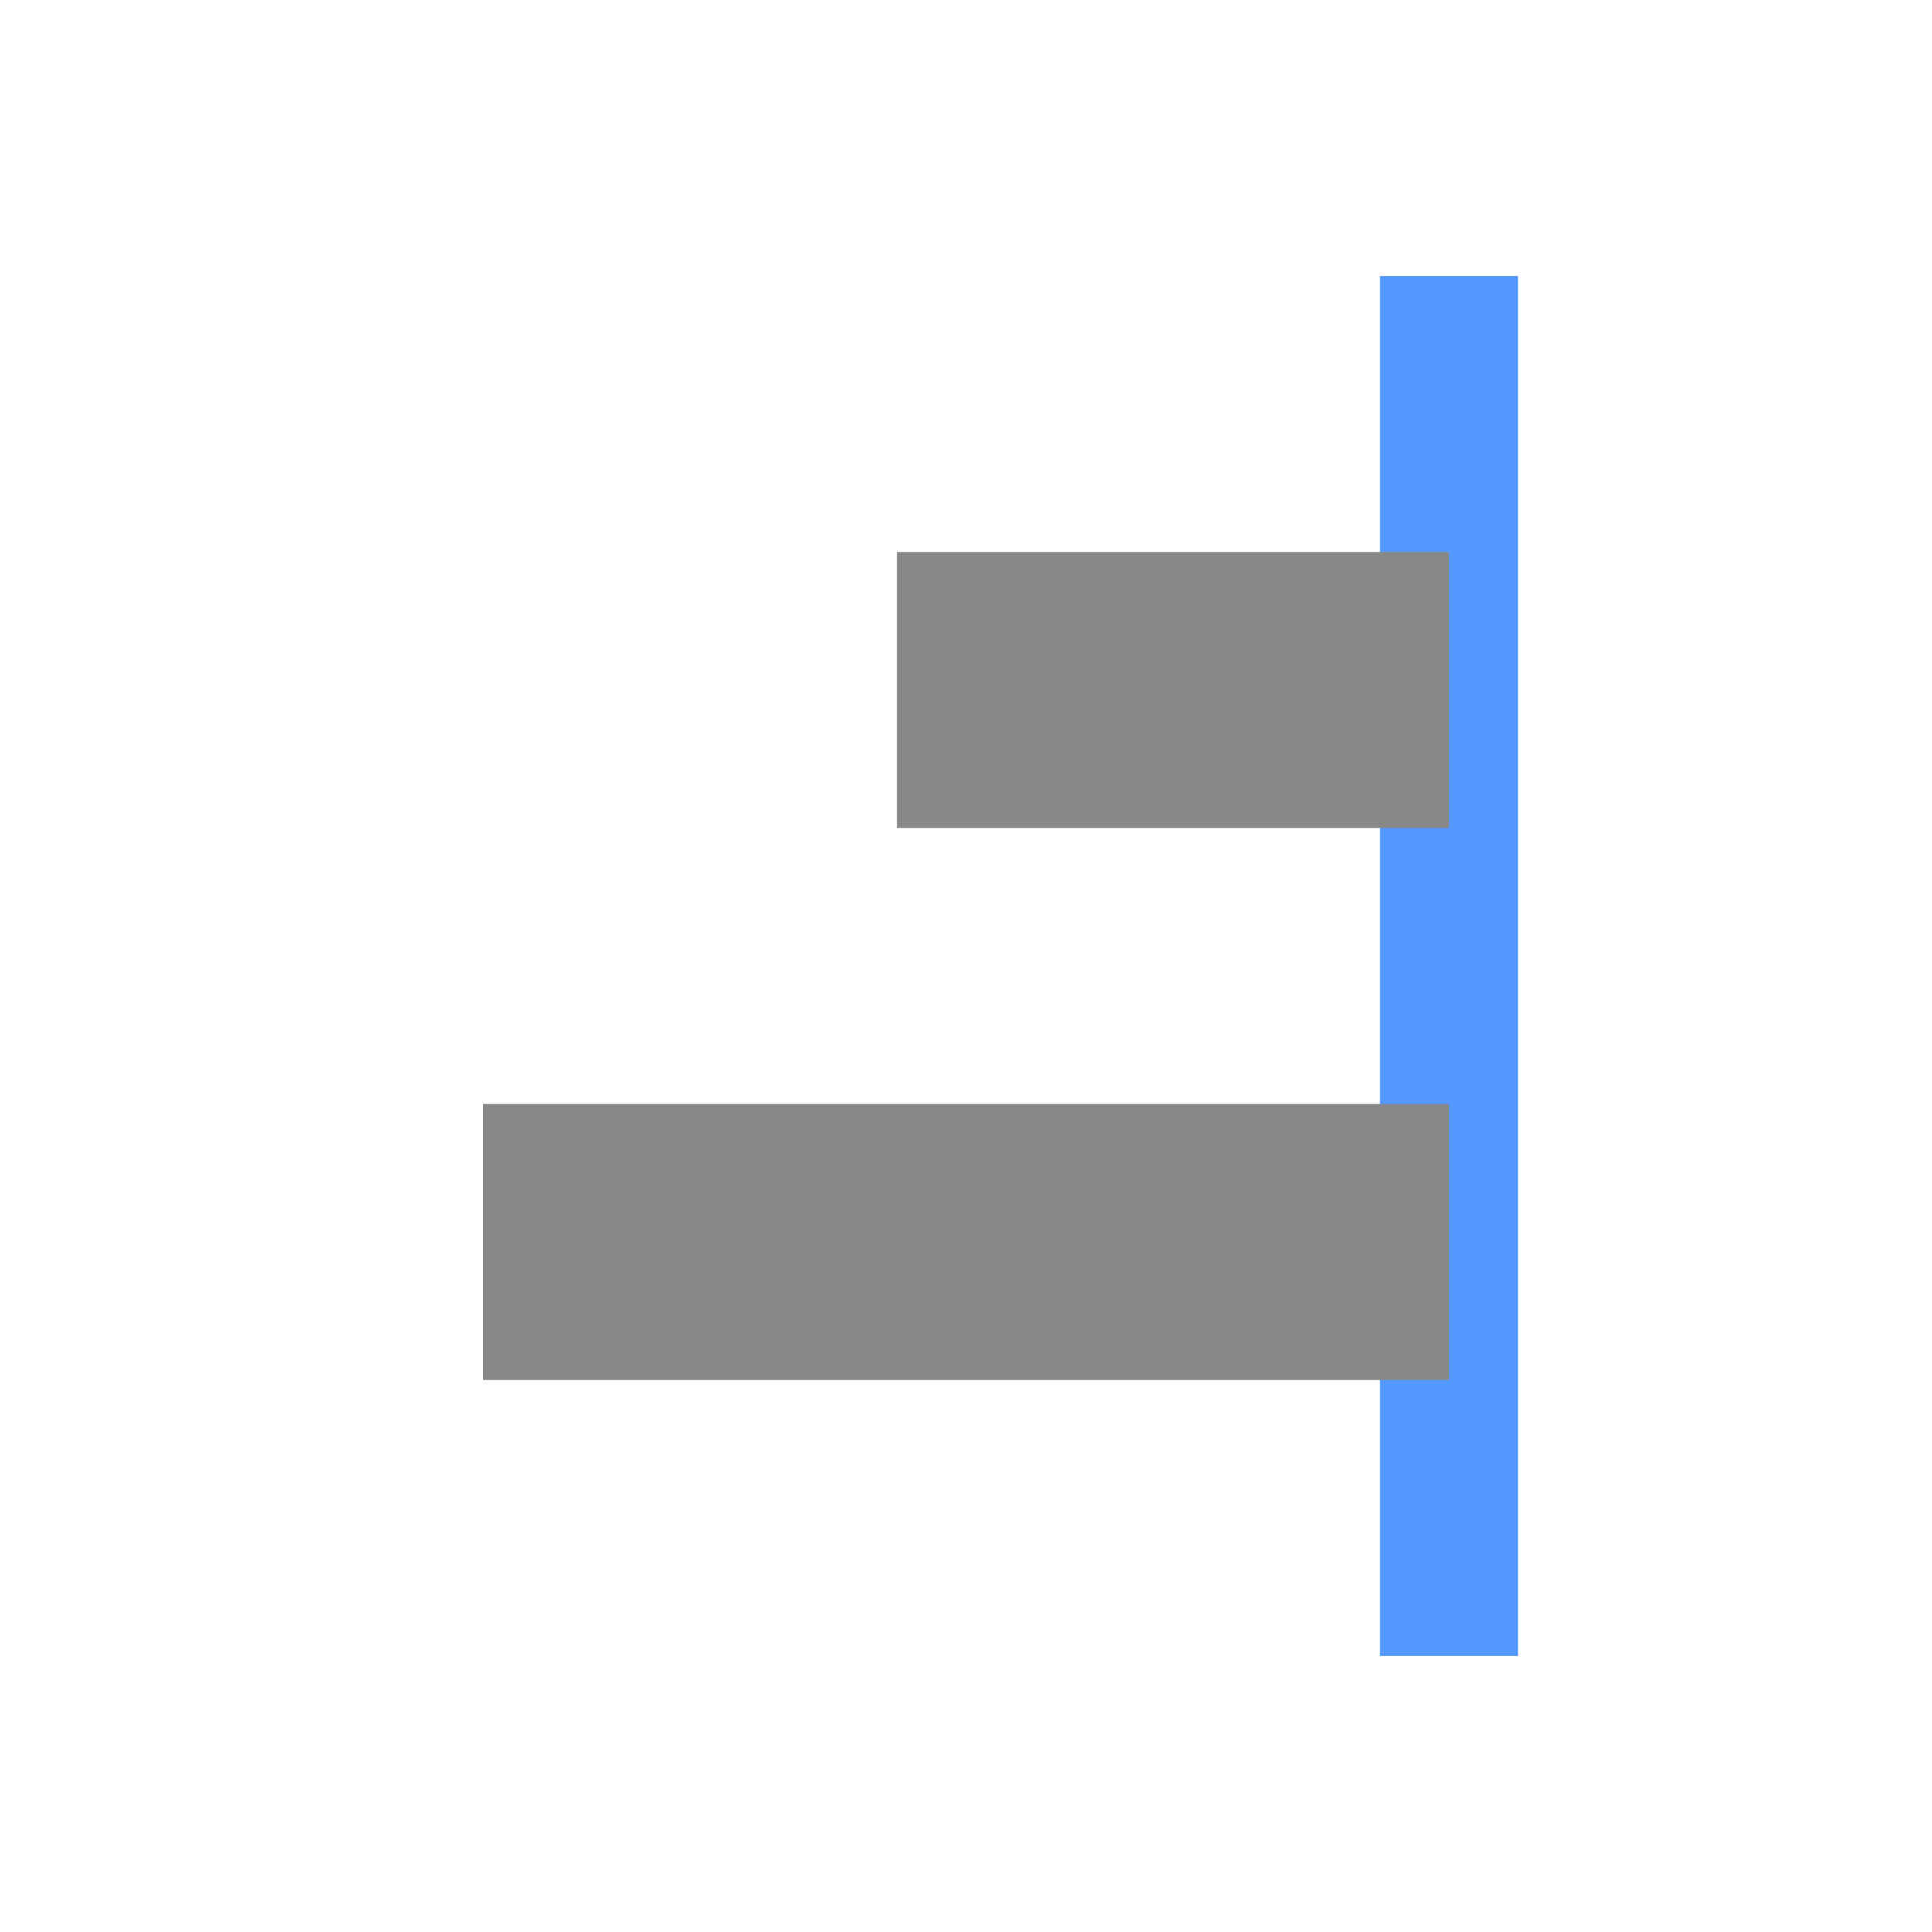
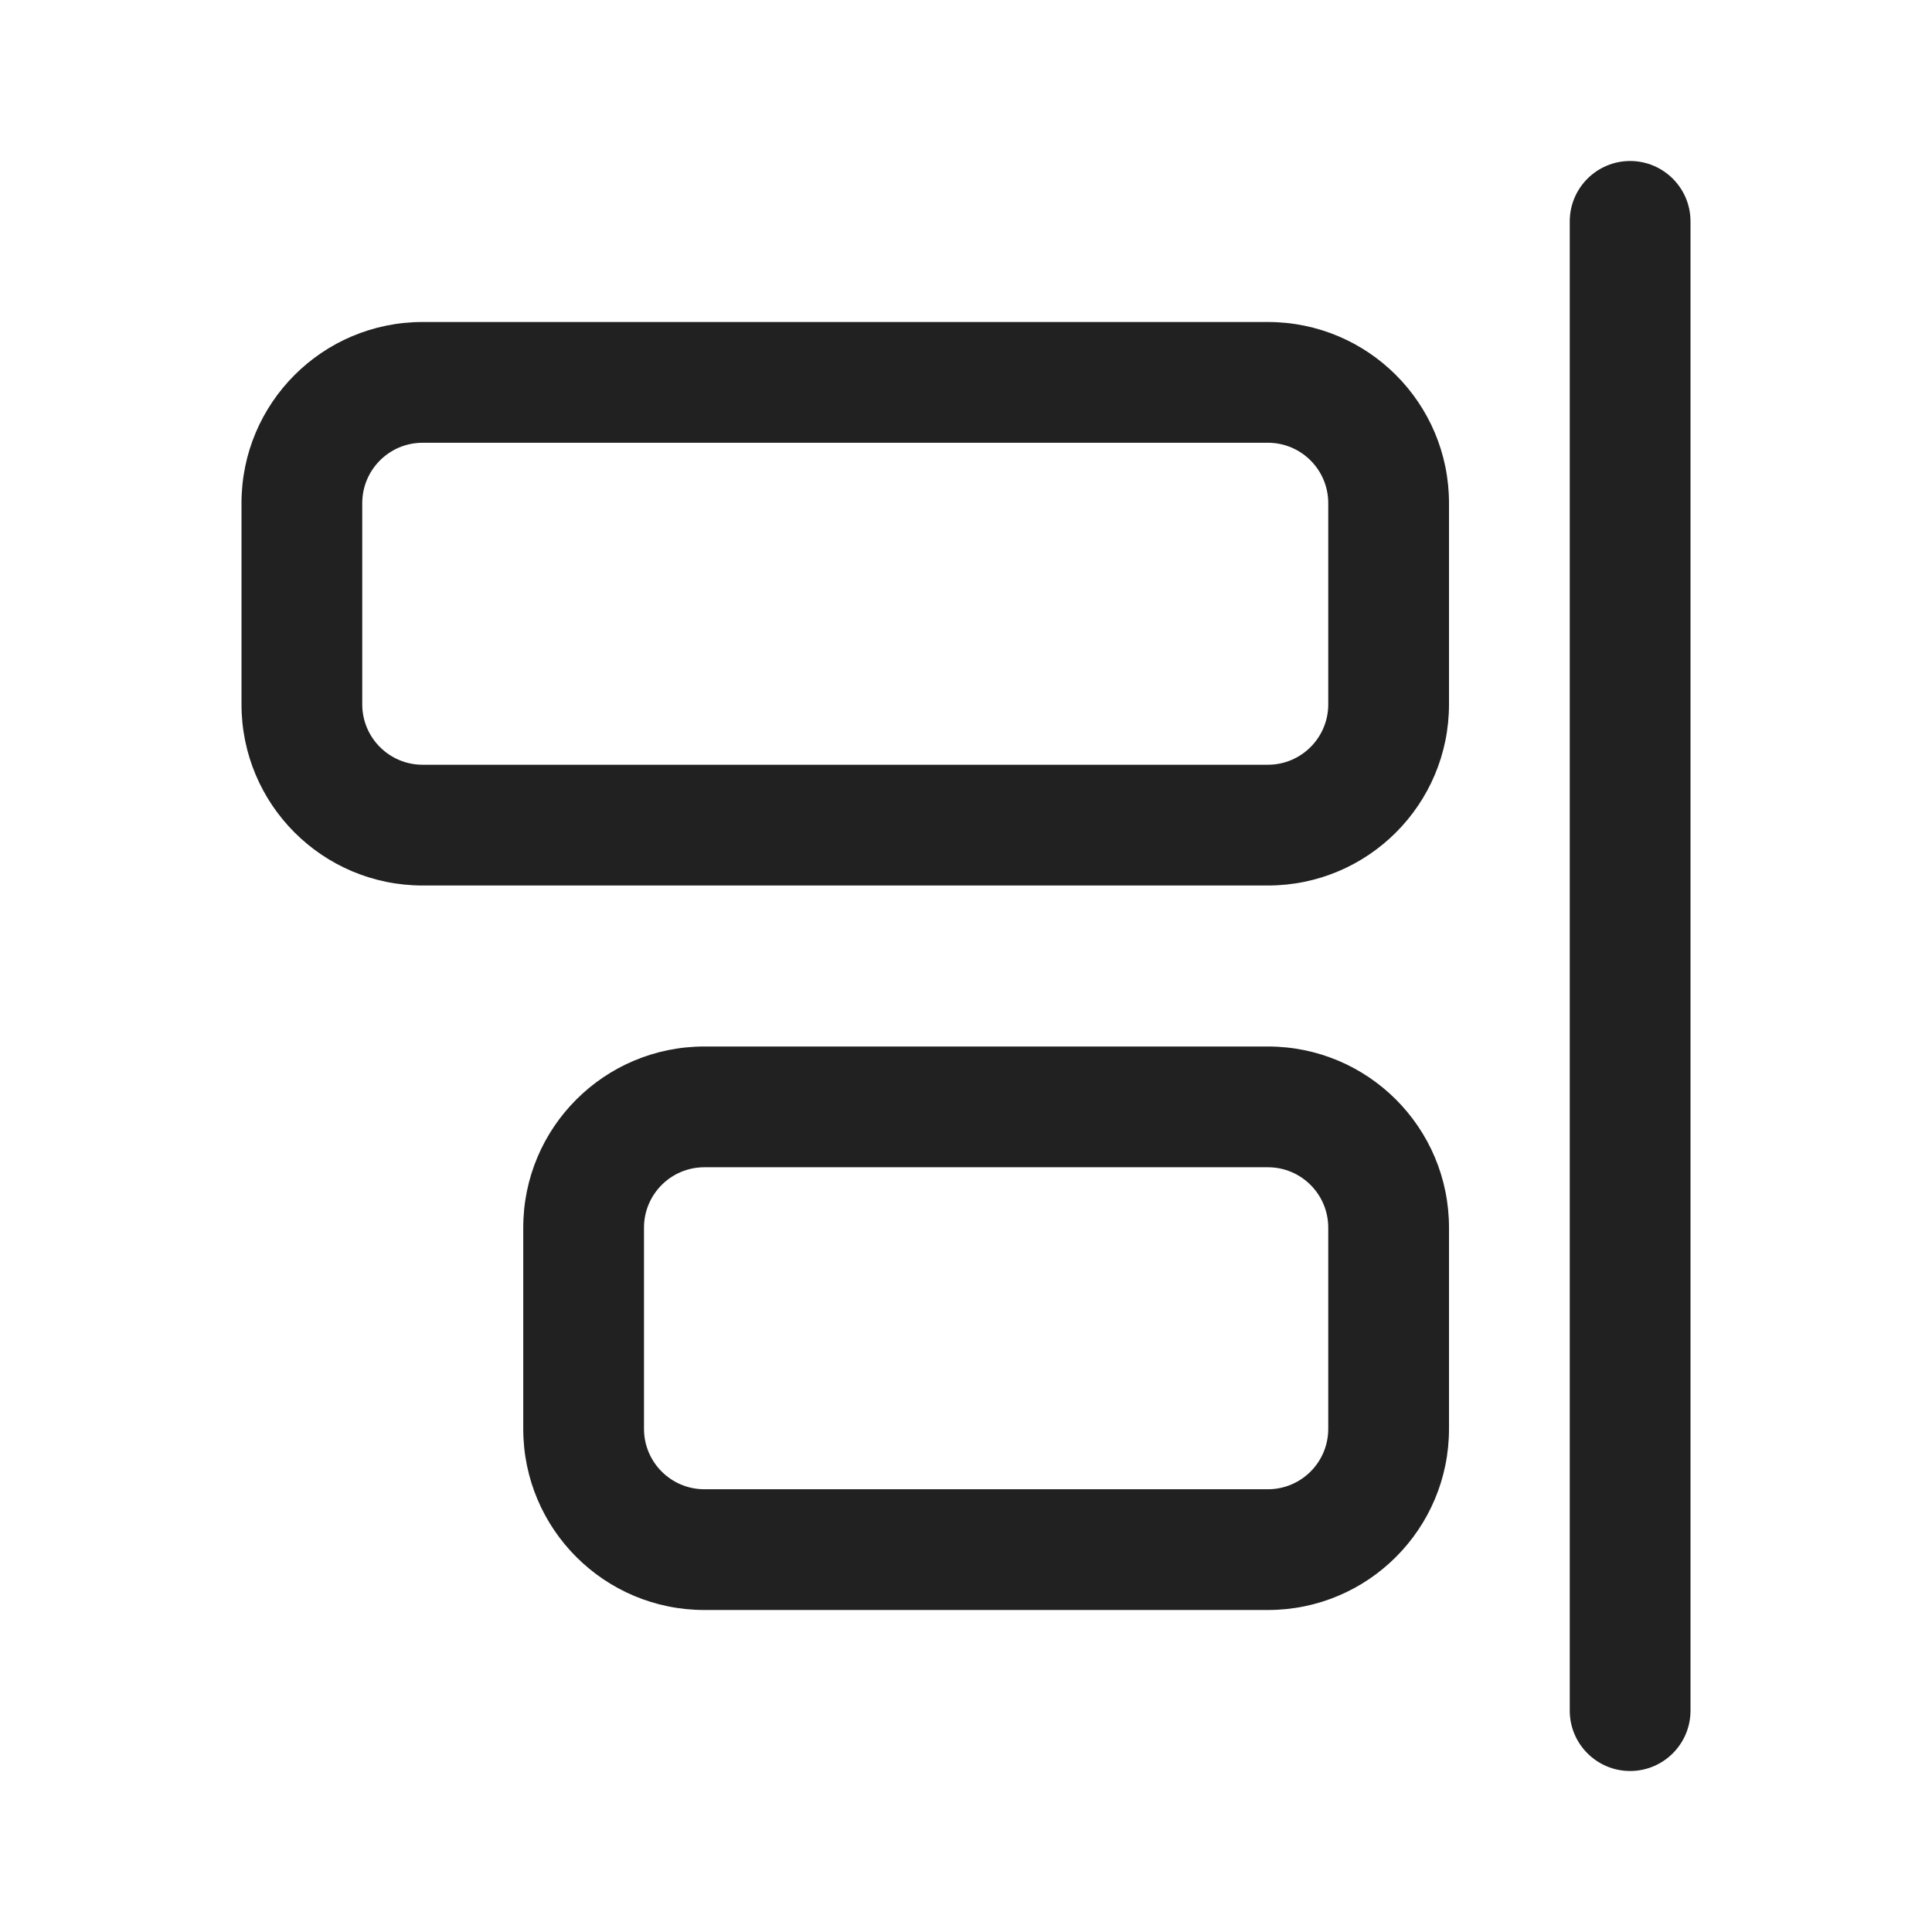
- <svg xmlns="http://www.w3.org/2000/svg" width="28" height="28" viewBox="0 0 28 28">
-   <line x1="21" y1="4" x2="21" y2="24" stroke="#5599ff" stroke-width="2" />
-   <rect x="13" y="8" width="8" height="4" fill="#888888" />
-   <rect x="7" y="16" width="14" height="4" fill="#888888" />
+ <svg xmlns="http://www.w3.org/2000/svg" width="24" height="24" viewBox="0 0 24 24" fill="none">
+   <path d="M21 2.75C21 2.336 20.664 2 20.25 2C19.836 2 19.5 2.336 19.5 2.75V21.25C19.5 21.664 19.836 22 20.25 22C20.664 22 21 21.664 21 21.25V2.75ZM15.75 4C16.993 4 18 5.007 18 6.25V8.75C18 9.993 16.993 11 15.75 11L5.25 11C4.007 11 3 9.993 3 8.75V6.25C3 5.007 4.007 4 5.25 4L15.75 4ZM16.5 6.25C16.5 5.836 16.164 5.5 15.75 5.5L5.25 5.5C4.836 5.5 4.5 5.836 4.5 6.25V8.75C4.5 9.164 4.836 9.5 5.25 9.5L15.75 9.5C16.164 9.5 16.5 9.164 16.5 8.75V6.25ZM15.75 13C16.993 13 18 14.007 18 15.25V17.75C18 18.993 16.993 20 15.75 20H8.75C7.507 20 6.5 18.993 6.5 17.75V15.25C6.5 14.007 7.507 13 8.75 13L15.75 13ZM16.5 15.25C16.5 14.836 16.164 14.5 15.75 14.5L8.75 14.5C8.336 14.5 8 14.836 8 15.25V17.75C8 18.164 8.336 18.5 8.75 18.5H15.75C16.164 18.5 16.5 18.164 16.5 17.75V15.25Z" fill="#212121" />
</svg>
